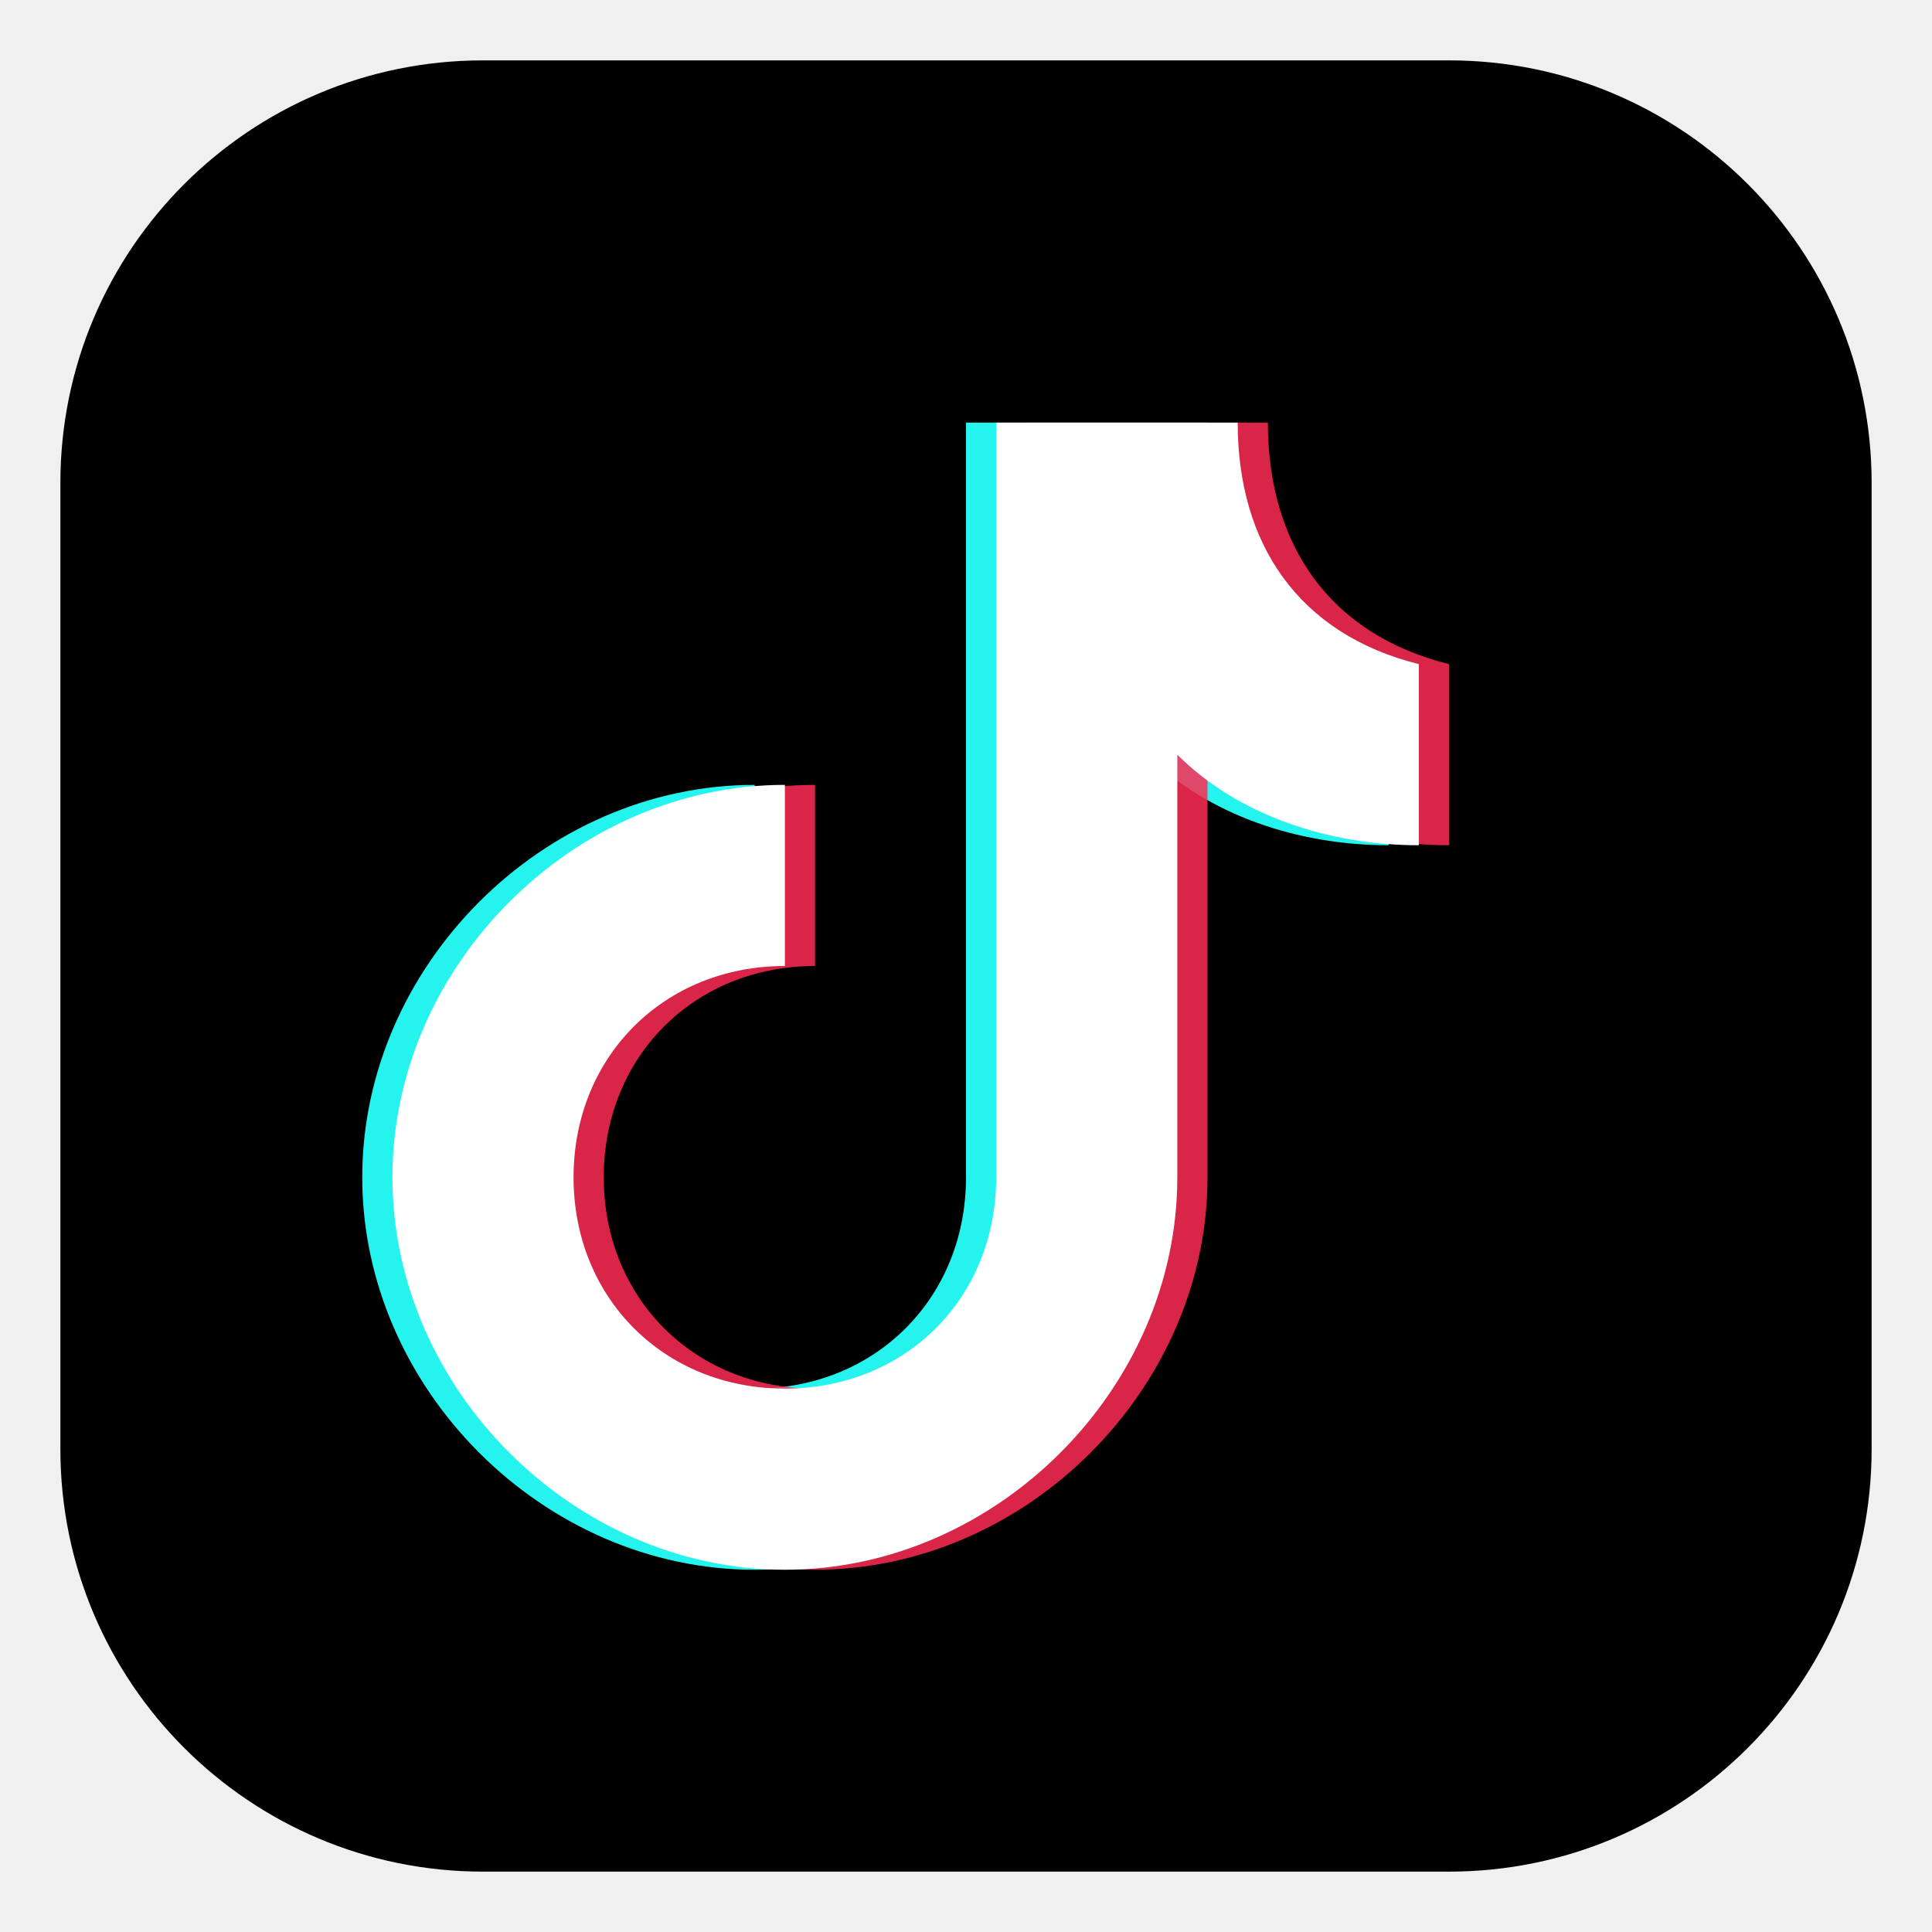
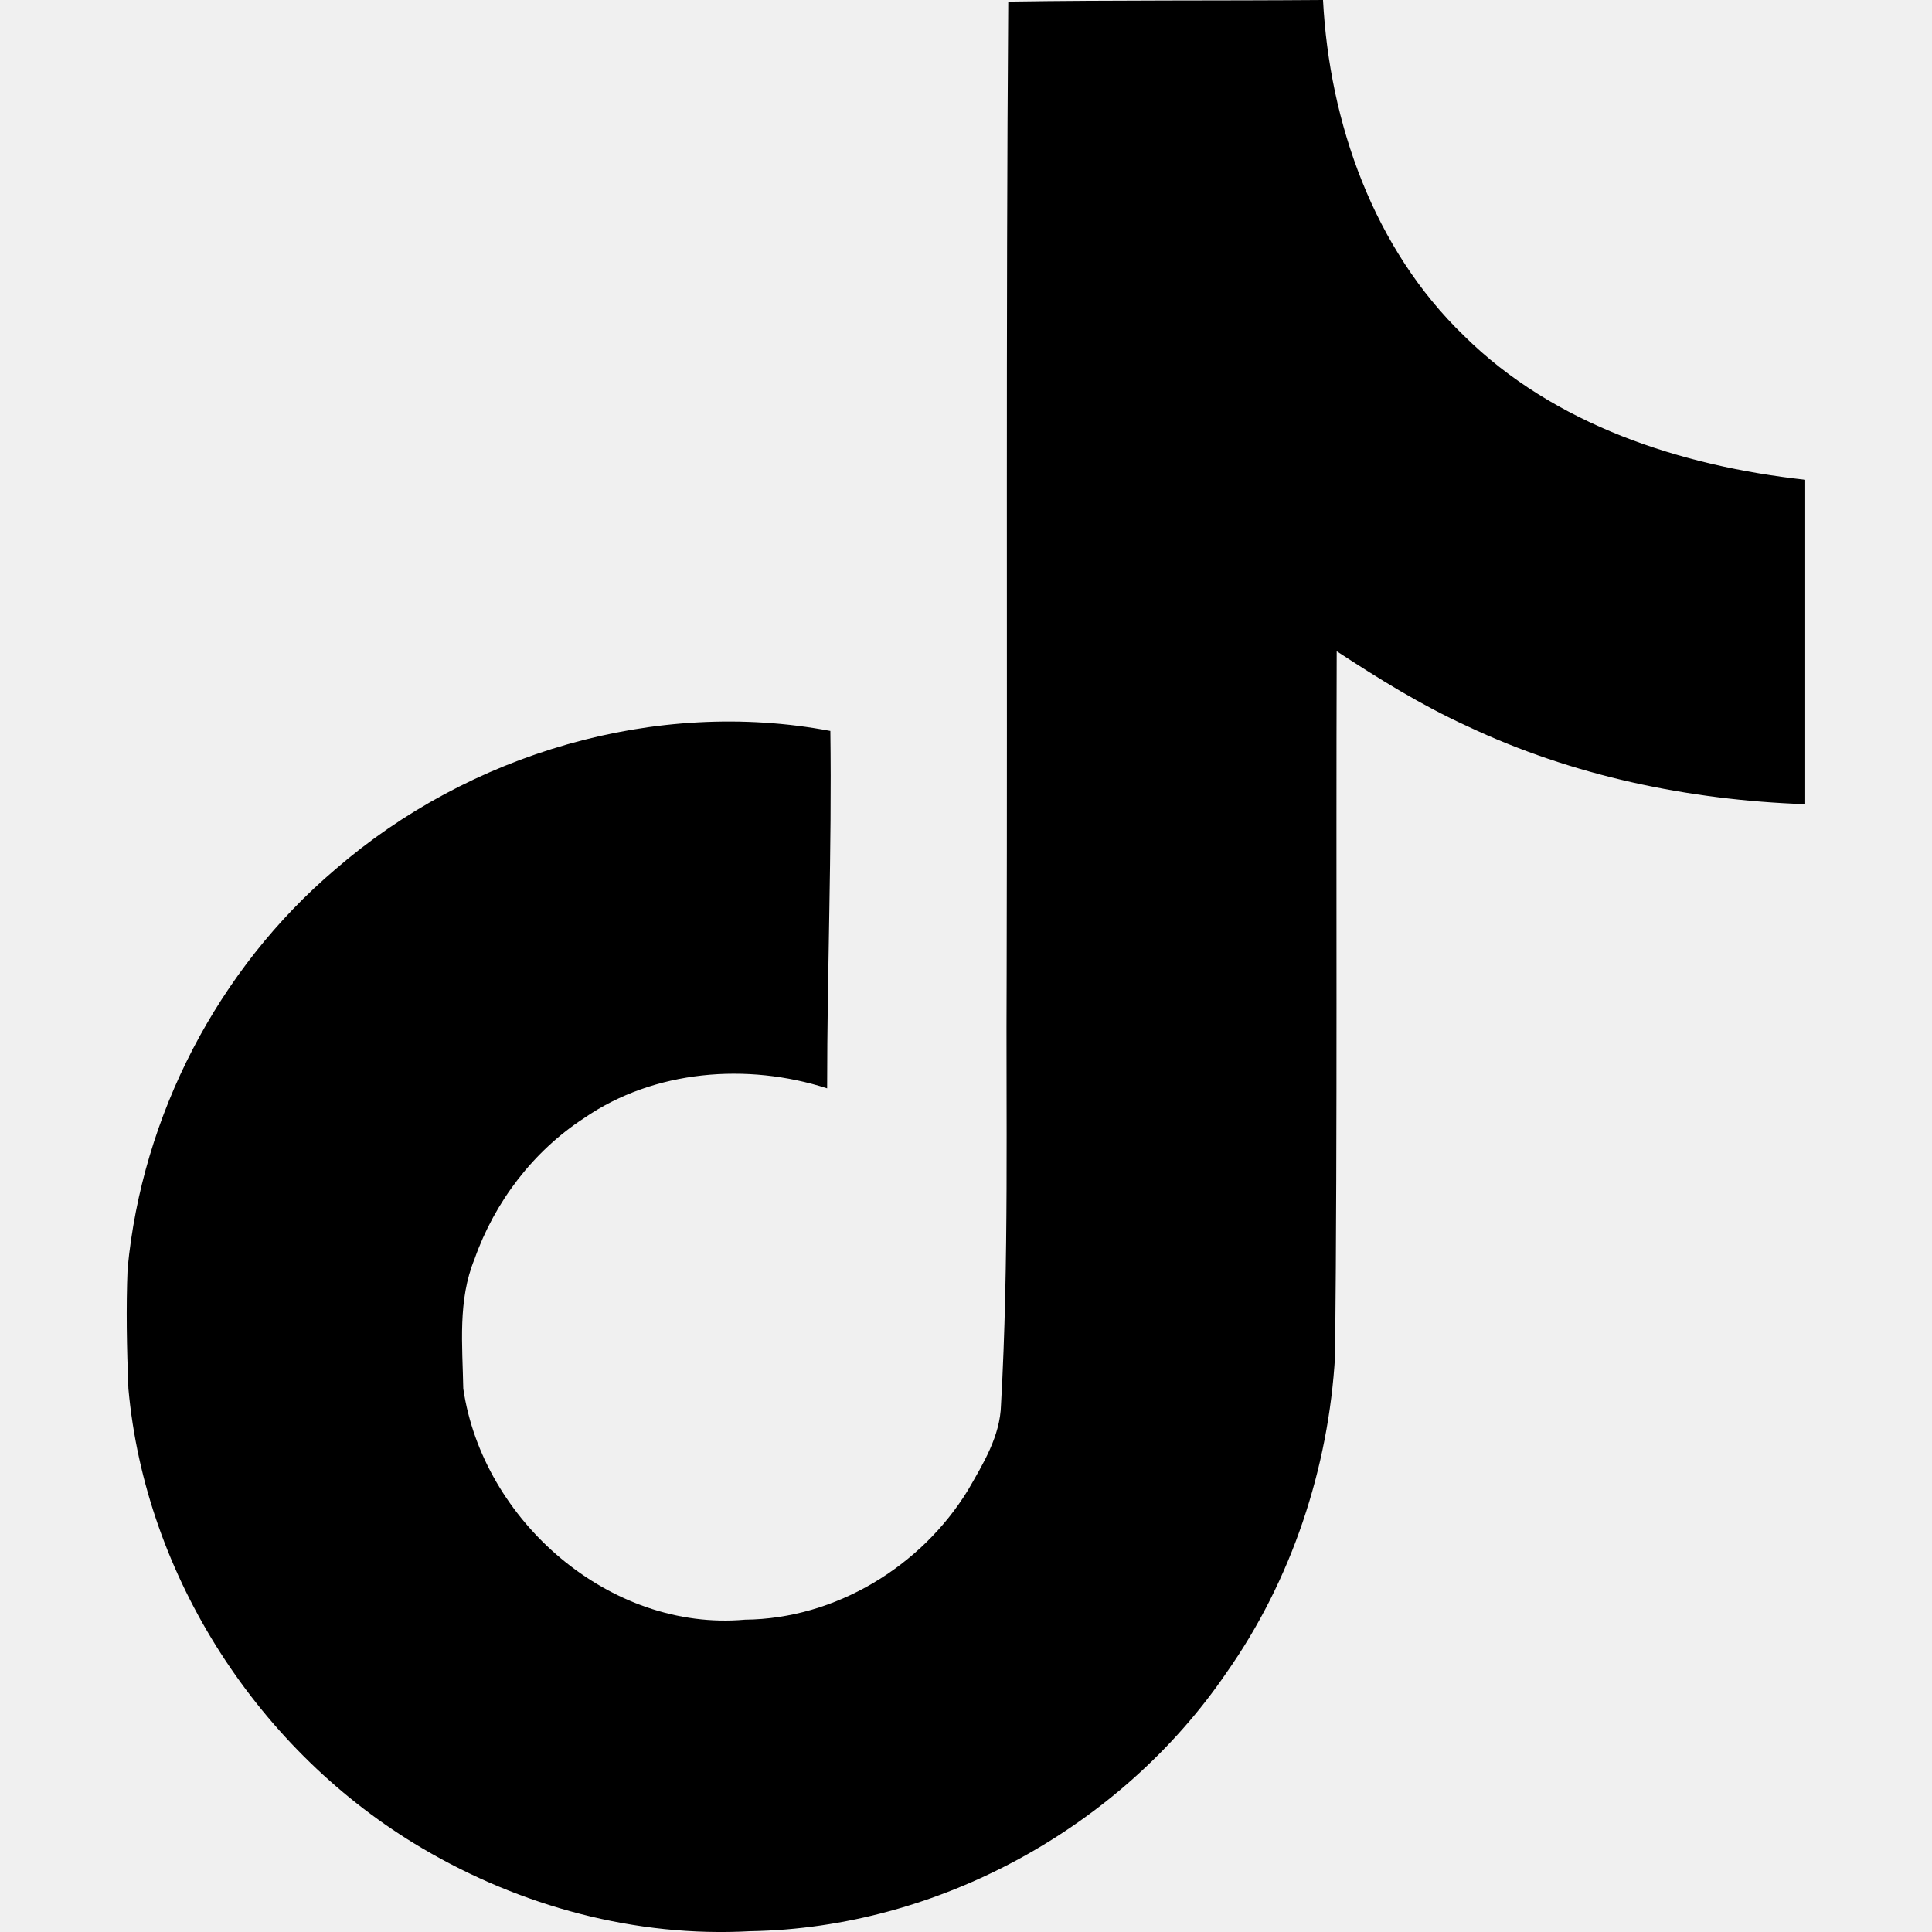
- <svg xmlns="http://www.w3.org/2000/svg" viewBox="0 0 64 64" width="64" height="64">
-   <rect x="2" y="2" width="60" height="60" rx="14" fill="#000000" />
-   <path d="M40 14 c0 4 2 7 6 8 v6 c-3 0-6-1-8-3 v14 c0 7-6 13-13 13 c-7 0-13-6-13-13 c0-7 6-13 13-13 v6 c-4 0-7 3-7 7 c0 4 3 7 7 7 c4 0 7-3 7-7 V14 z" fill="#25F4EE" />
-   <path d="M42 14 c0 4 2 7 6 8 v6 c-3 0-6-1-8-3 v14 c0 7-6 13-13 13 c-7 0-13-6-13-13 c0-7 6-13 13-13 v6 c-4 0-7 3-7 7 c0 4 3 7 7 7 c4 0 7-3 7-7 V14 z" fill="#FE2C55" opacity="0.85" />
-   <path d="M41 14 c0 4 2 7 6 8 v6 c-3 0-6-1-8-3 v14 c0 7-6 13-13 13 c-7 0-13-6-13-13 c0-7 6-13 13-13 v6 c-4 0-7 3-7 7 c0 4 3 7 7 7 c4 0 7-3 7-7 V14 z" fill="#FFFFFF" />
+ <svg xmlns="http://www.w3.org/2000/svg" fill="#000000" role="img" viewBox="0 0 24 24">
+   <path d="M12.525.02c1.31-.02 2.61-.01 3.91-.02.08 1.53.63 3.09 1.75 4.17 1.12 1.11 2.7 1.62 4.24 1.79v4.03c-1.44-.05-2.89-.35-4.2-.97-.57-.26-1.1-.59-1.62-.93-.01 2.92.01 5.84-.02 8.75-.08 1.4-.54 2.79-1.35 3.94-1.31 1.92-3.58 3.17-5.91 3.21-1.43.08-2.86-.31-4.08-1.03-2.02-1.19-3.44-3.37-3.65-5.71-.02-.5-.03-1-.01-1.49.18-1.9 1.12-3.72 2.58-4.96 1.66-1.44 3.98-2.13 6.15-1.72.02 1.48-.04 2.96-.04 4.44-.99-.32-2.15-.23-3.02.37-.63.41-1.11 1.04-1.36 1.75-.21.51-.15 1.07-.14 1.61.24 1.64 1.82 3.02 3.5 2.87 1.12-.01 2.19-.66 2.77-1.61.19-.33.4-.67.41-1.06.1-1.79.06-3.57.07-5.36.01-4.03-.01-8.05.02-12.07z" />
</svg>
